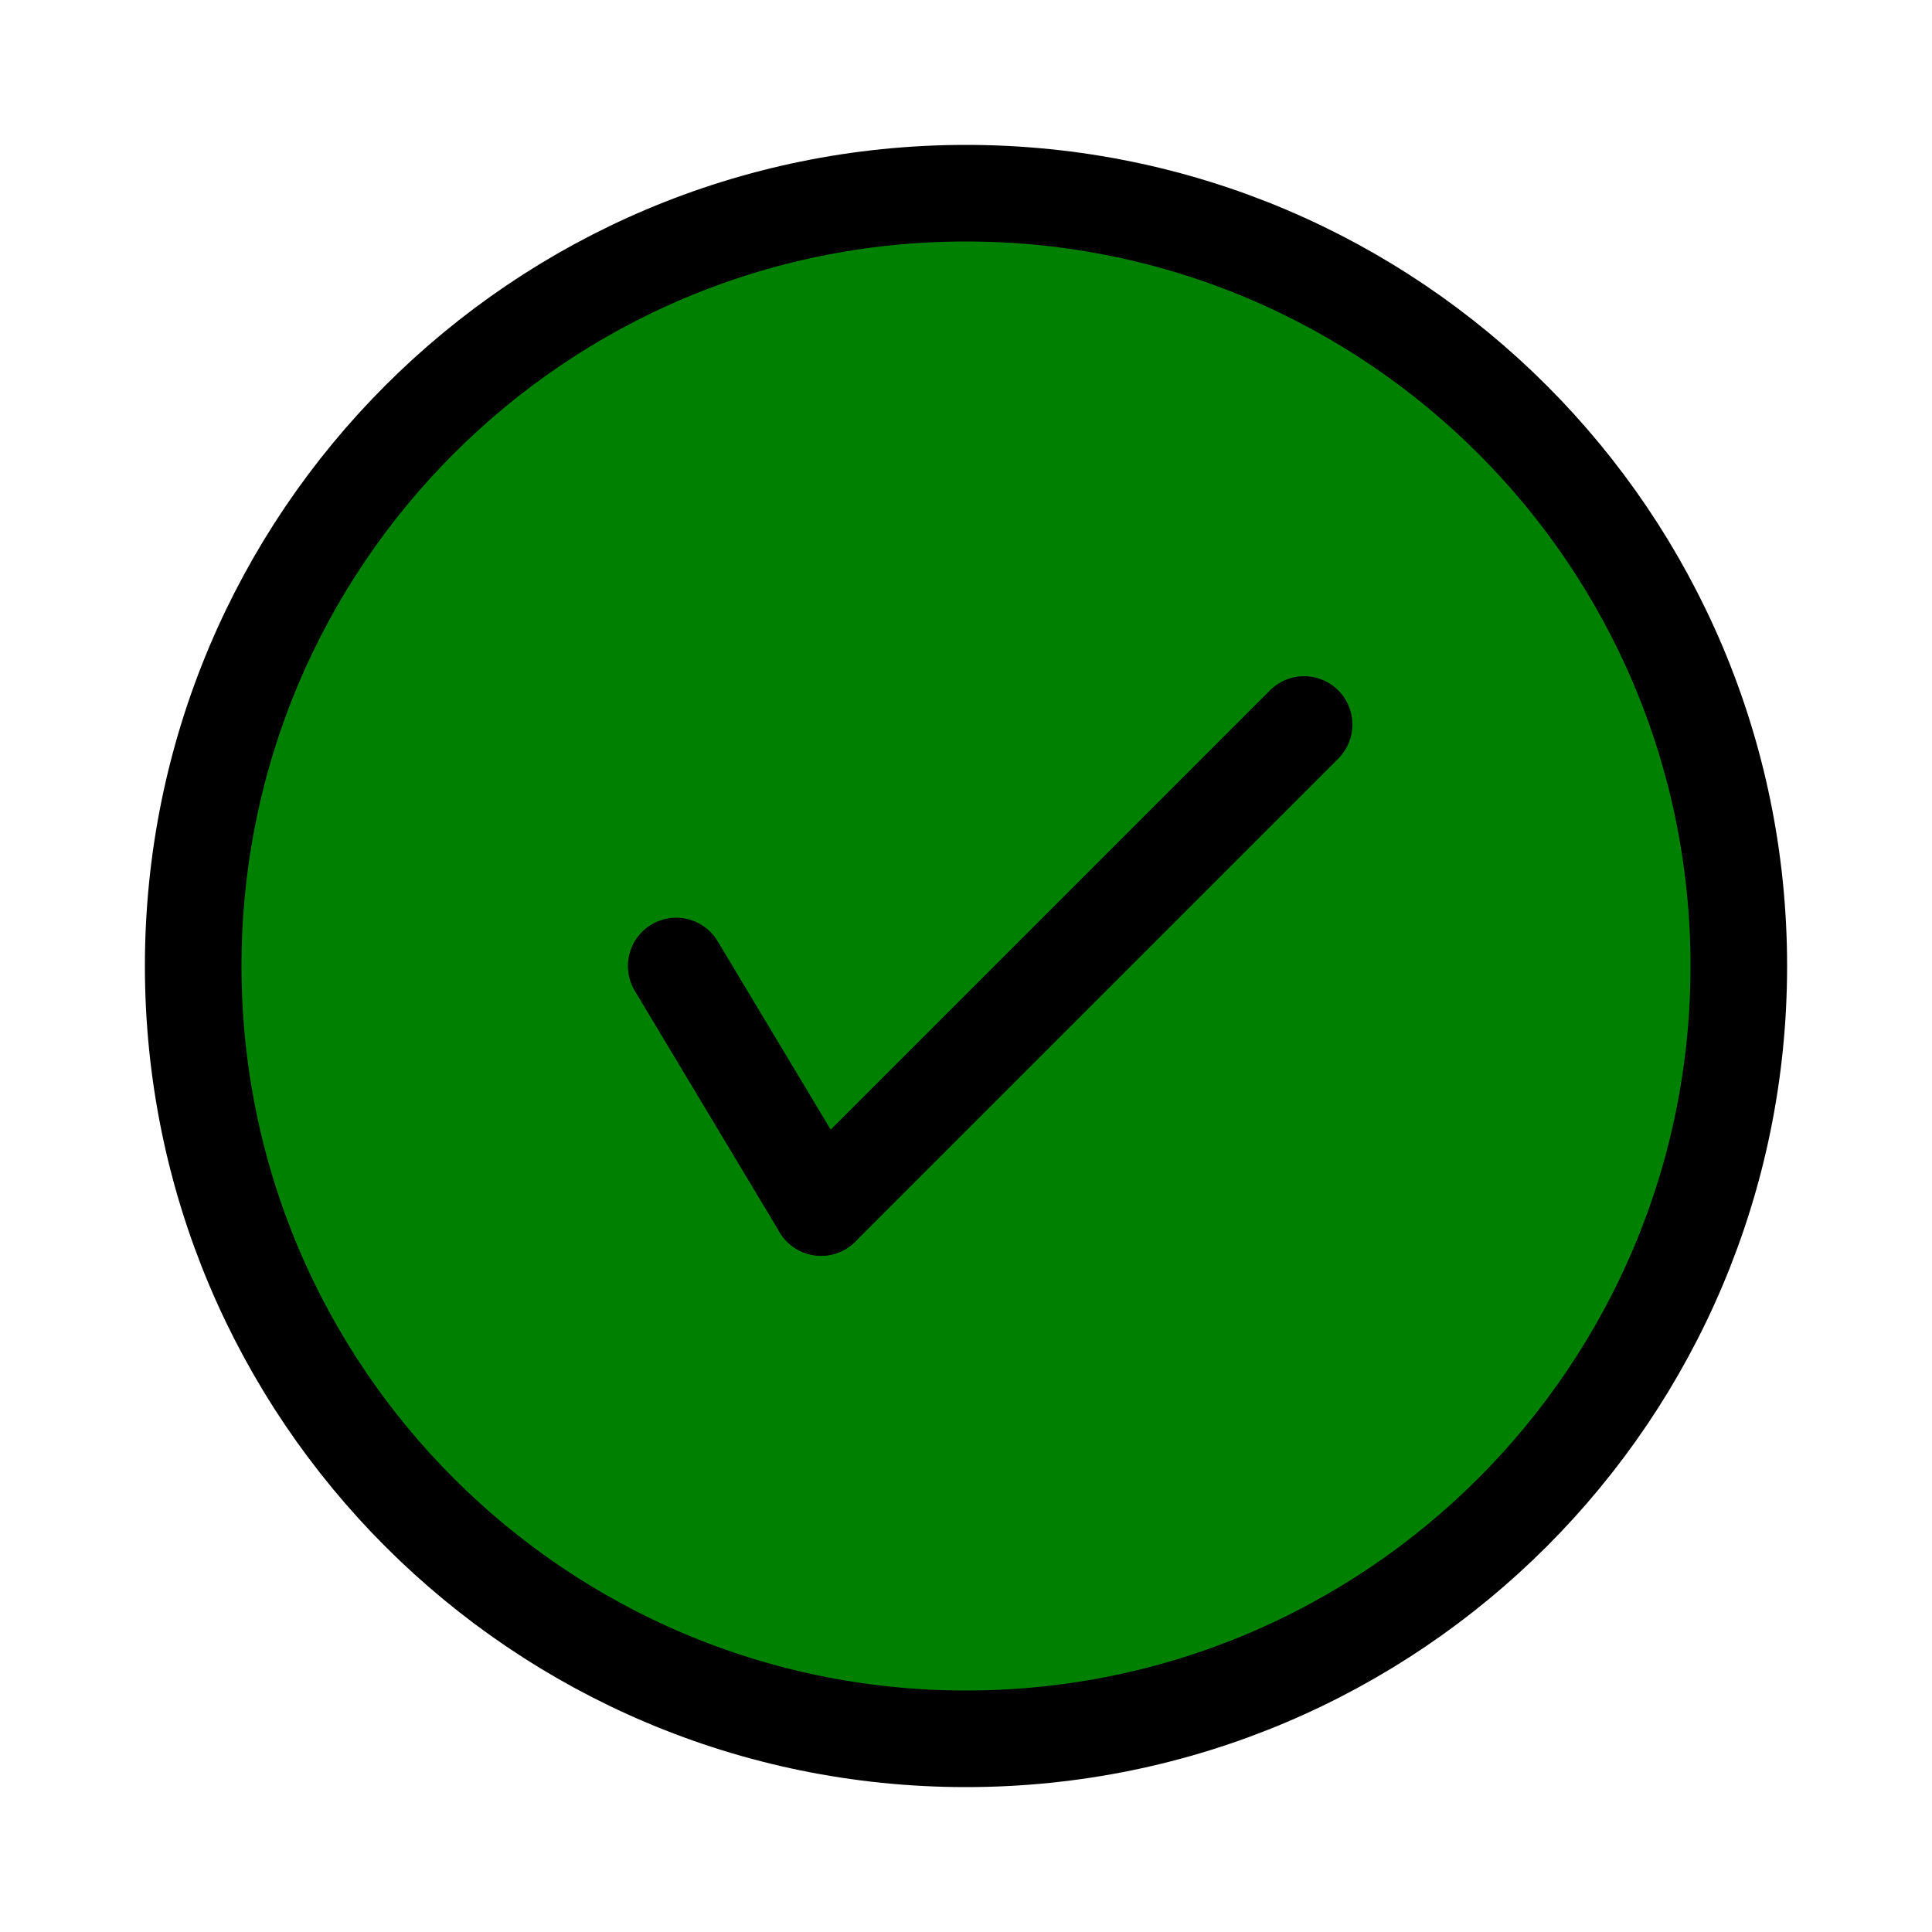
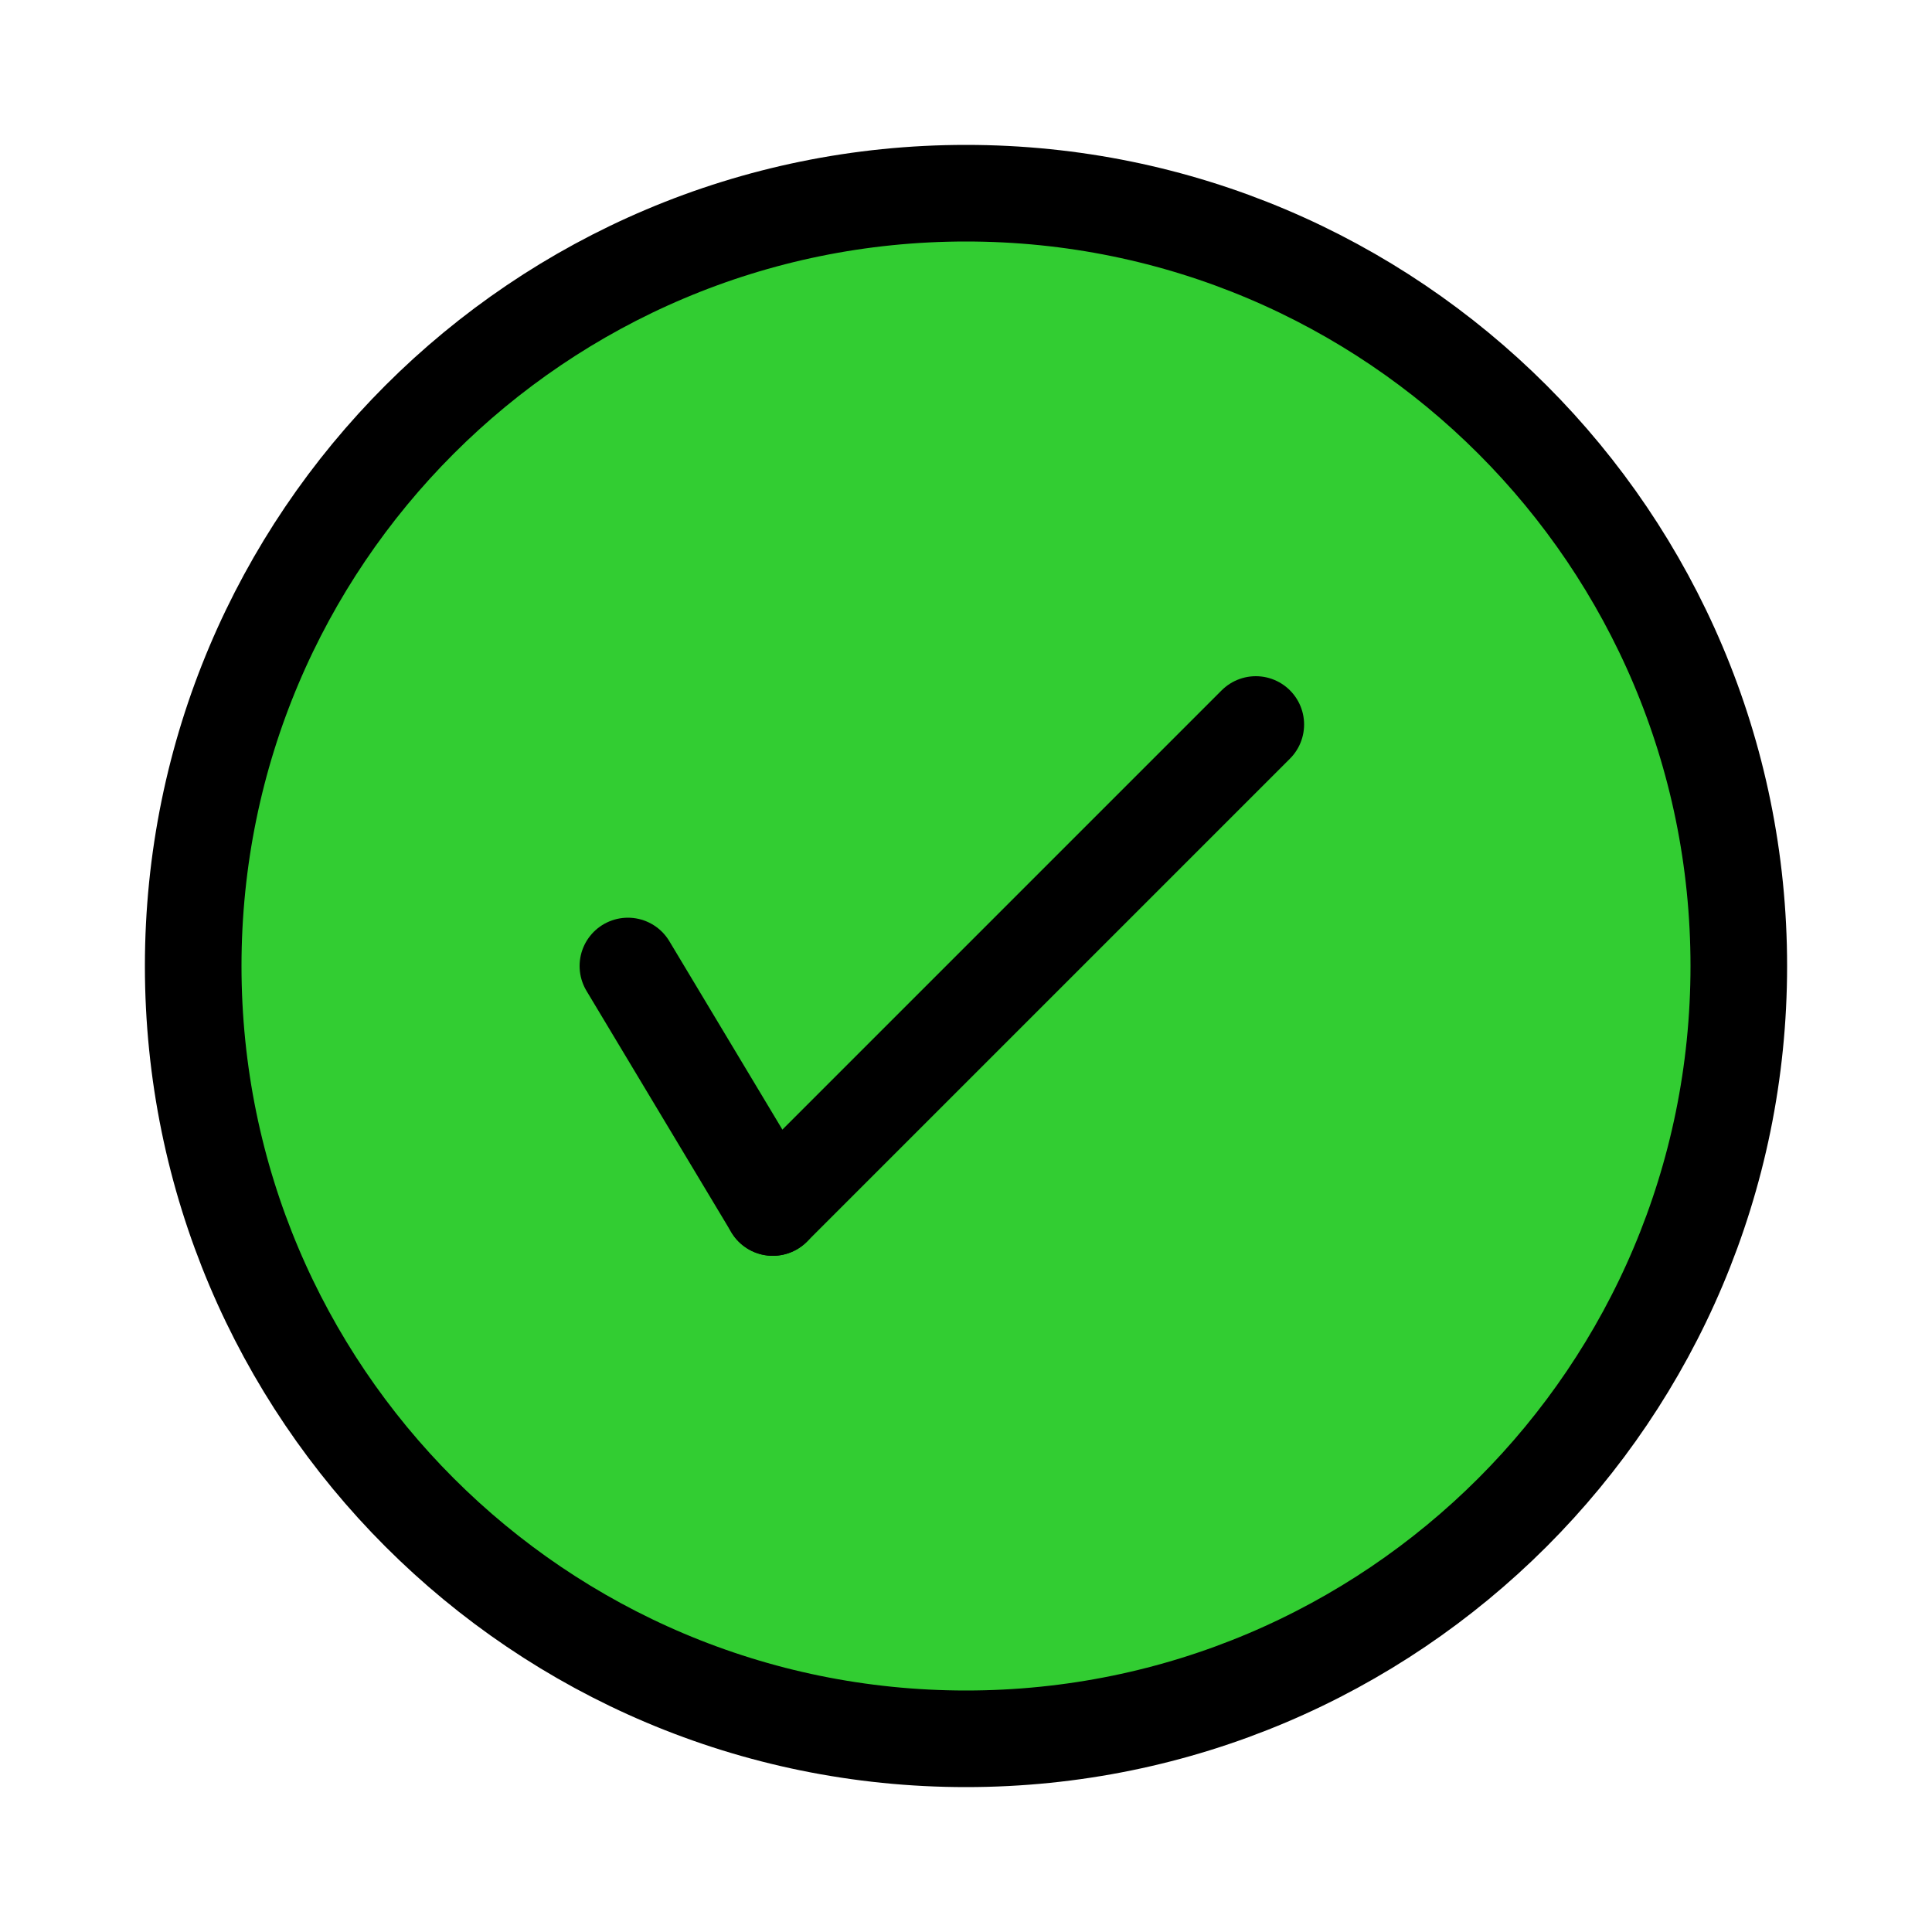
<svg xmlns="http://www.w3.org/2000/svg" width="200" height="200">
-   <circle cx="100" cy="100" r="80" fill="green" stroke="black" stroke-width="10" />
-   <line x1="70" y1="100" x2="85" y2="125" stroke="black" stroke-width="10" stroke-linecap="round" />
-   <line x1="135" y1="75" x2="85" y2="125" stroke="black" stroke-width="10" stroke-linecap="round" />
+   <circle cx="100" cy="100" r="80" fill="limegreen" stroke="black" stroke-width="10" />
+   <line x1="65" y1="100" x2="80" y2="125" stroke="black" stroke-width="10" stroke-linecap="round" />
+   <line x1="130" y1="75" x2="80" y2="125" stroke="black" stroke-width="10" stroke-linecap="round" />
</svg>
